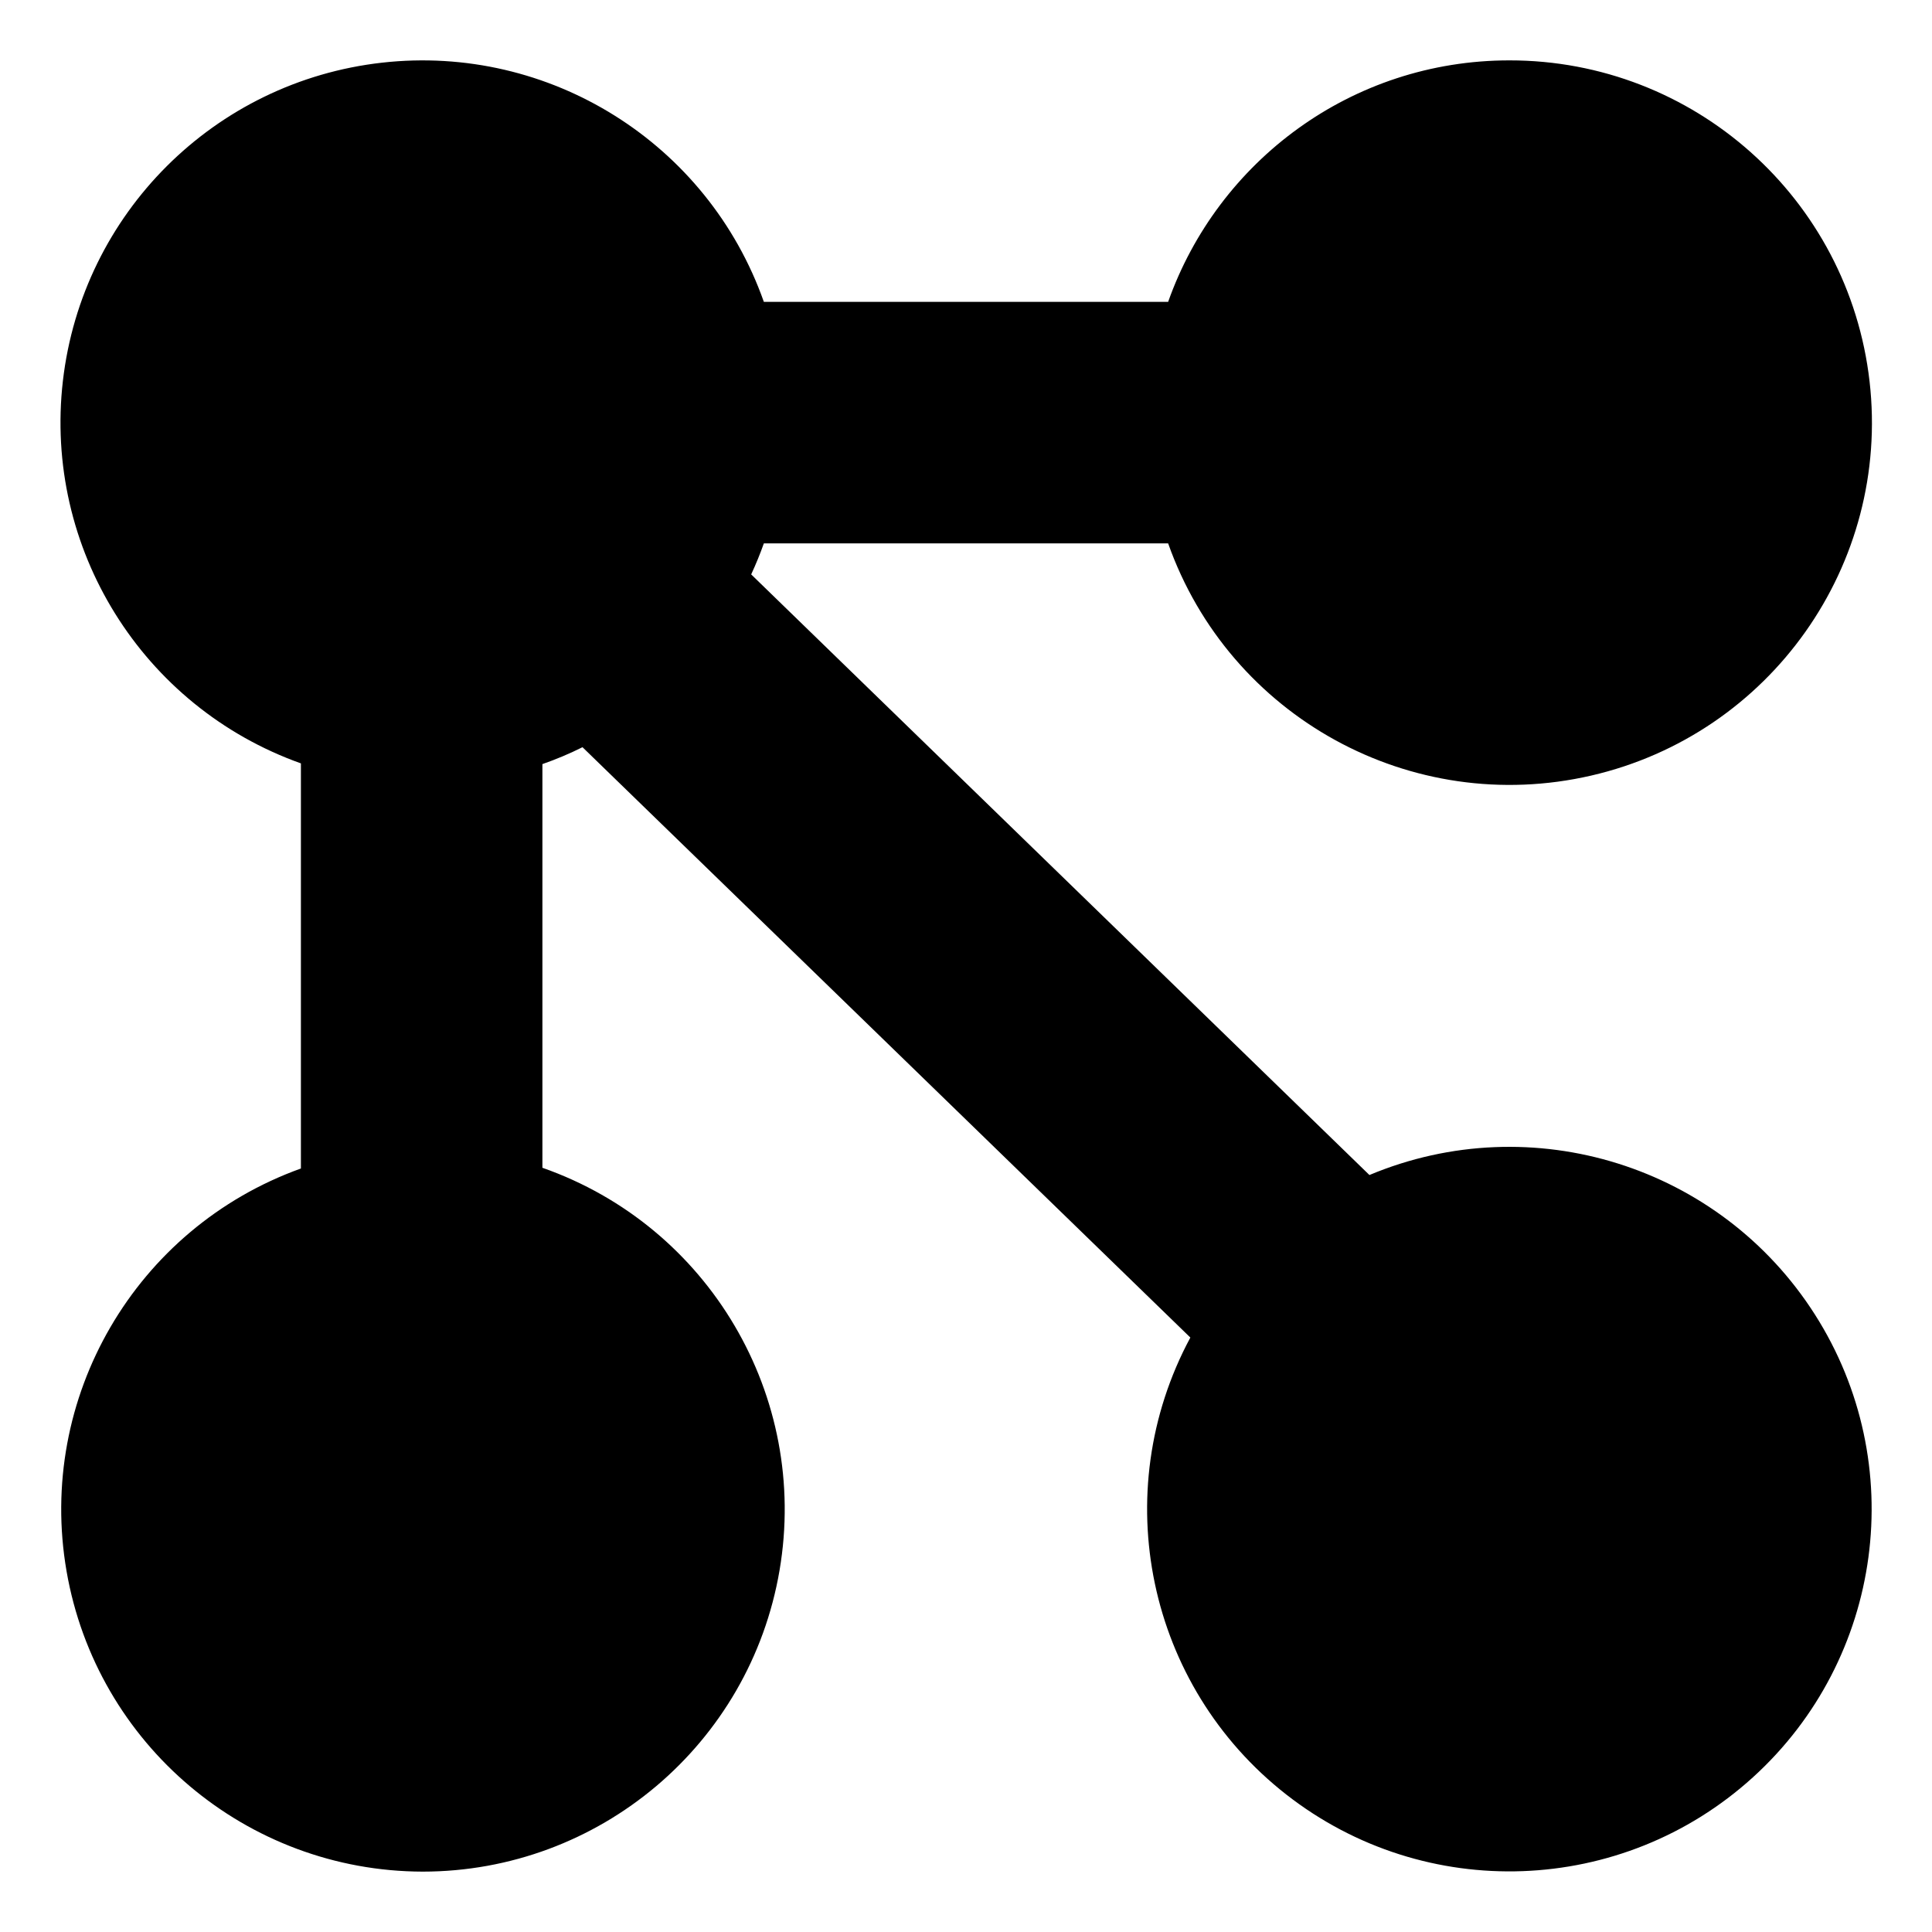
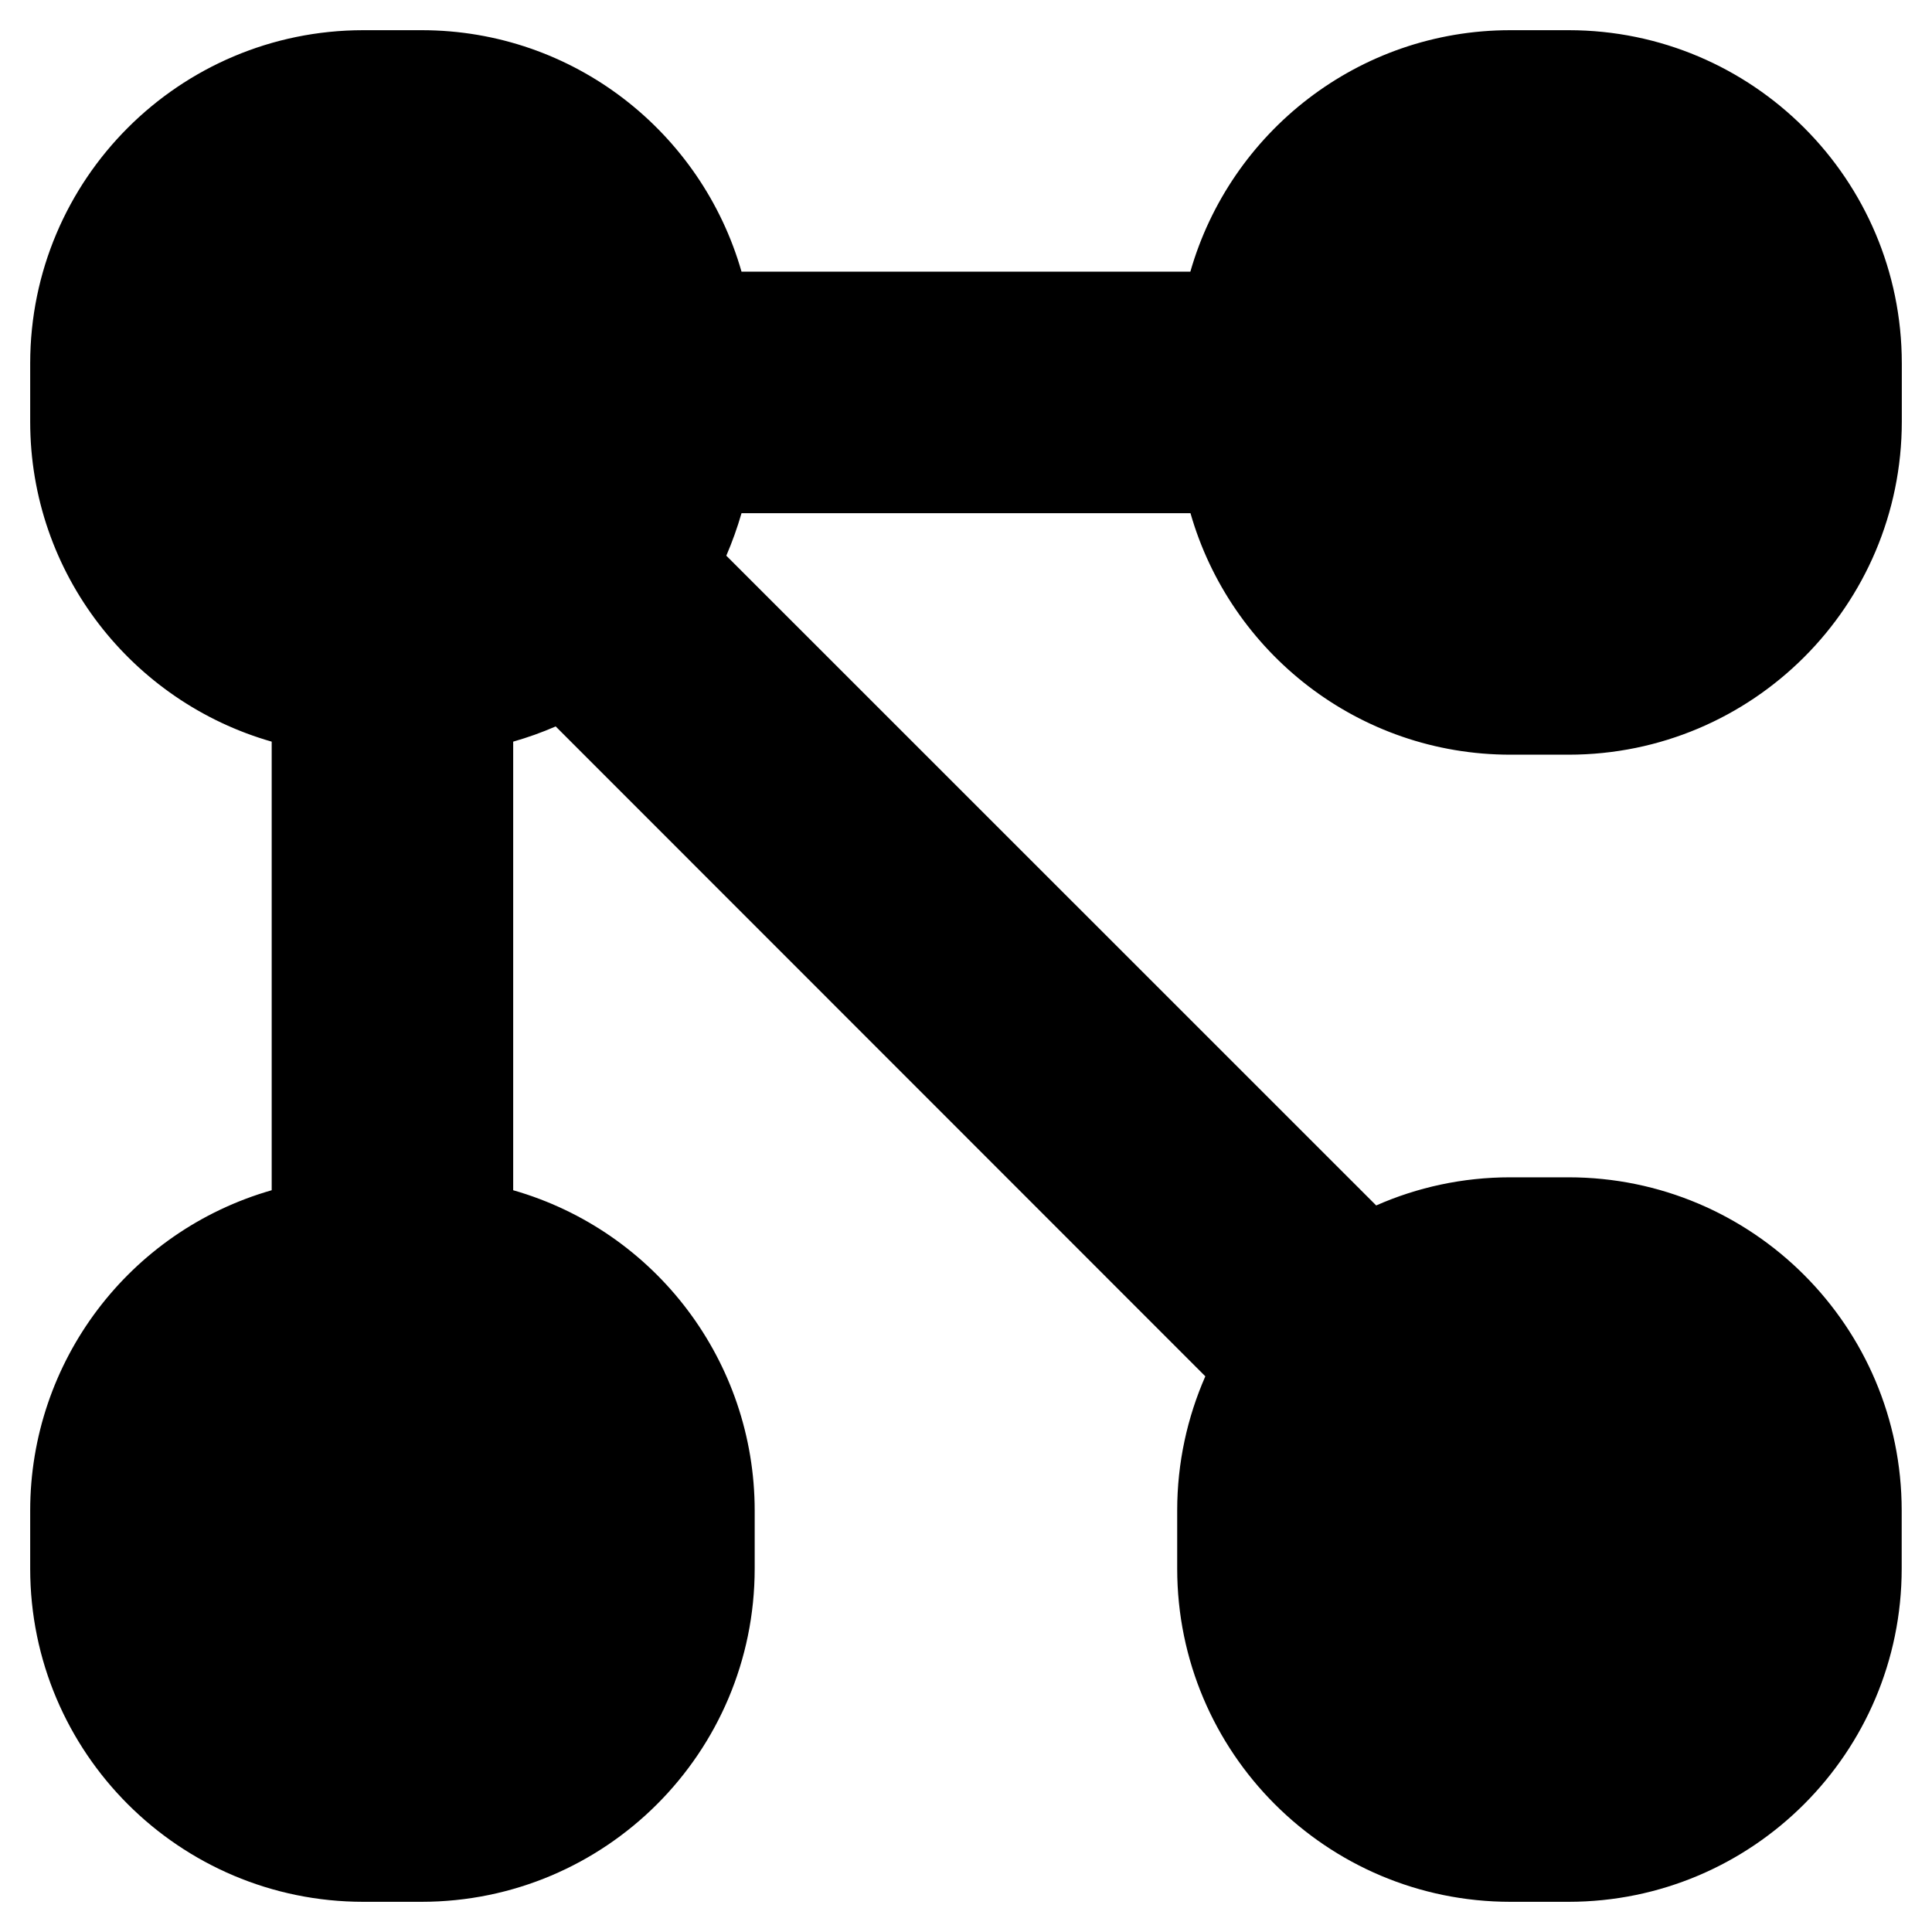
<svg xmlns="http://www.w3.org/2000/svg" viewBox="0 0 16 16" fill="currentColor">
-   <path d="M12.5.5a3 3 0 1 1-2.826 4H6.326a3 3 0 0 1-.105.257l5.12 4.974a3 3 0 1 1-1.483 1.346L4.824 6.188q-.16.08-.332.14v3.343A2.999 2.999 0 0 1 3.5 15.5a3 3 0 0 1-1.008-5.823V6.322A2.998 2.998 0 1 1 6.326 2.5h3.348c.412-1.165 1.52-2 2.826-2" />
+   <path d="M3.491.25c1.26 0 2.32.846 2.65 2h3.717c.33-1.154 1.39-2 2.65-2h.483a2.76 2.76 0 0 1 2.759 2.759v.482a2.76 2.76 0 0 1-2.759 2.759h-.482c-1.26 0-2.32-.846-2.65-2H6.141q-.052.18-.126.352l5.382 5.381c.34-.15.715-.233 1.11-.233h.483a2.76 2.76 0 0 1 2.759 2.759v.482a2.76 2.76 0 0 1-2.759 2.759h-.482a2.76 2.76 0 0 1-2.759-2.759v-.482c0-.396.084-.771.233-1.111l-5.38-5.382q-.17.074-.352.126v3.715a2.76 2.76 0 0 1 2 2.652v.482a2.76 2.76 0 0 1-2.759 2.759H3.01a2.76 2.76 0 0 1-2.76-2.759v-.482a2.76 2.76 0 0 1 2-2.652V6.142c-1.154-.33-2-1.39-2-2.65v-.483A2.76 2.76 0 0 1 3.009.25z" />
</svg>
